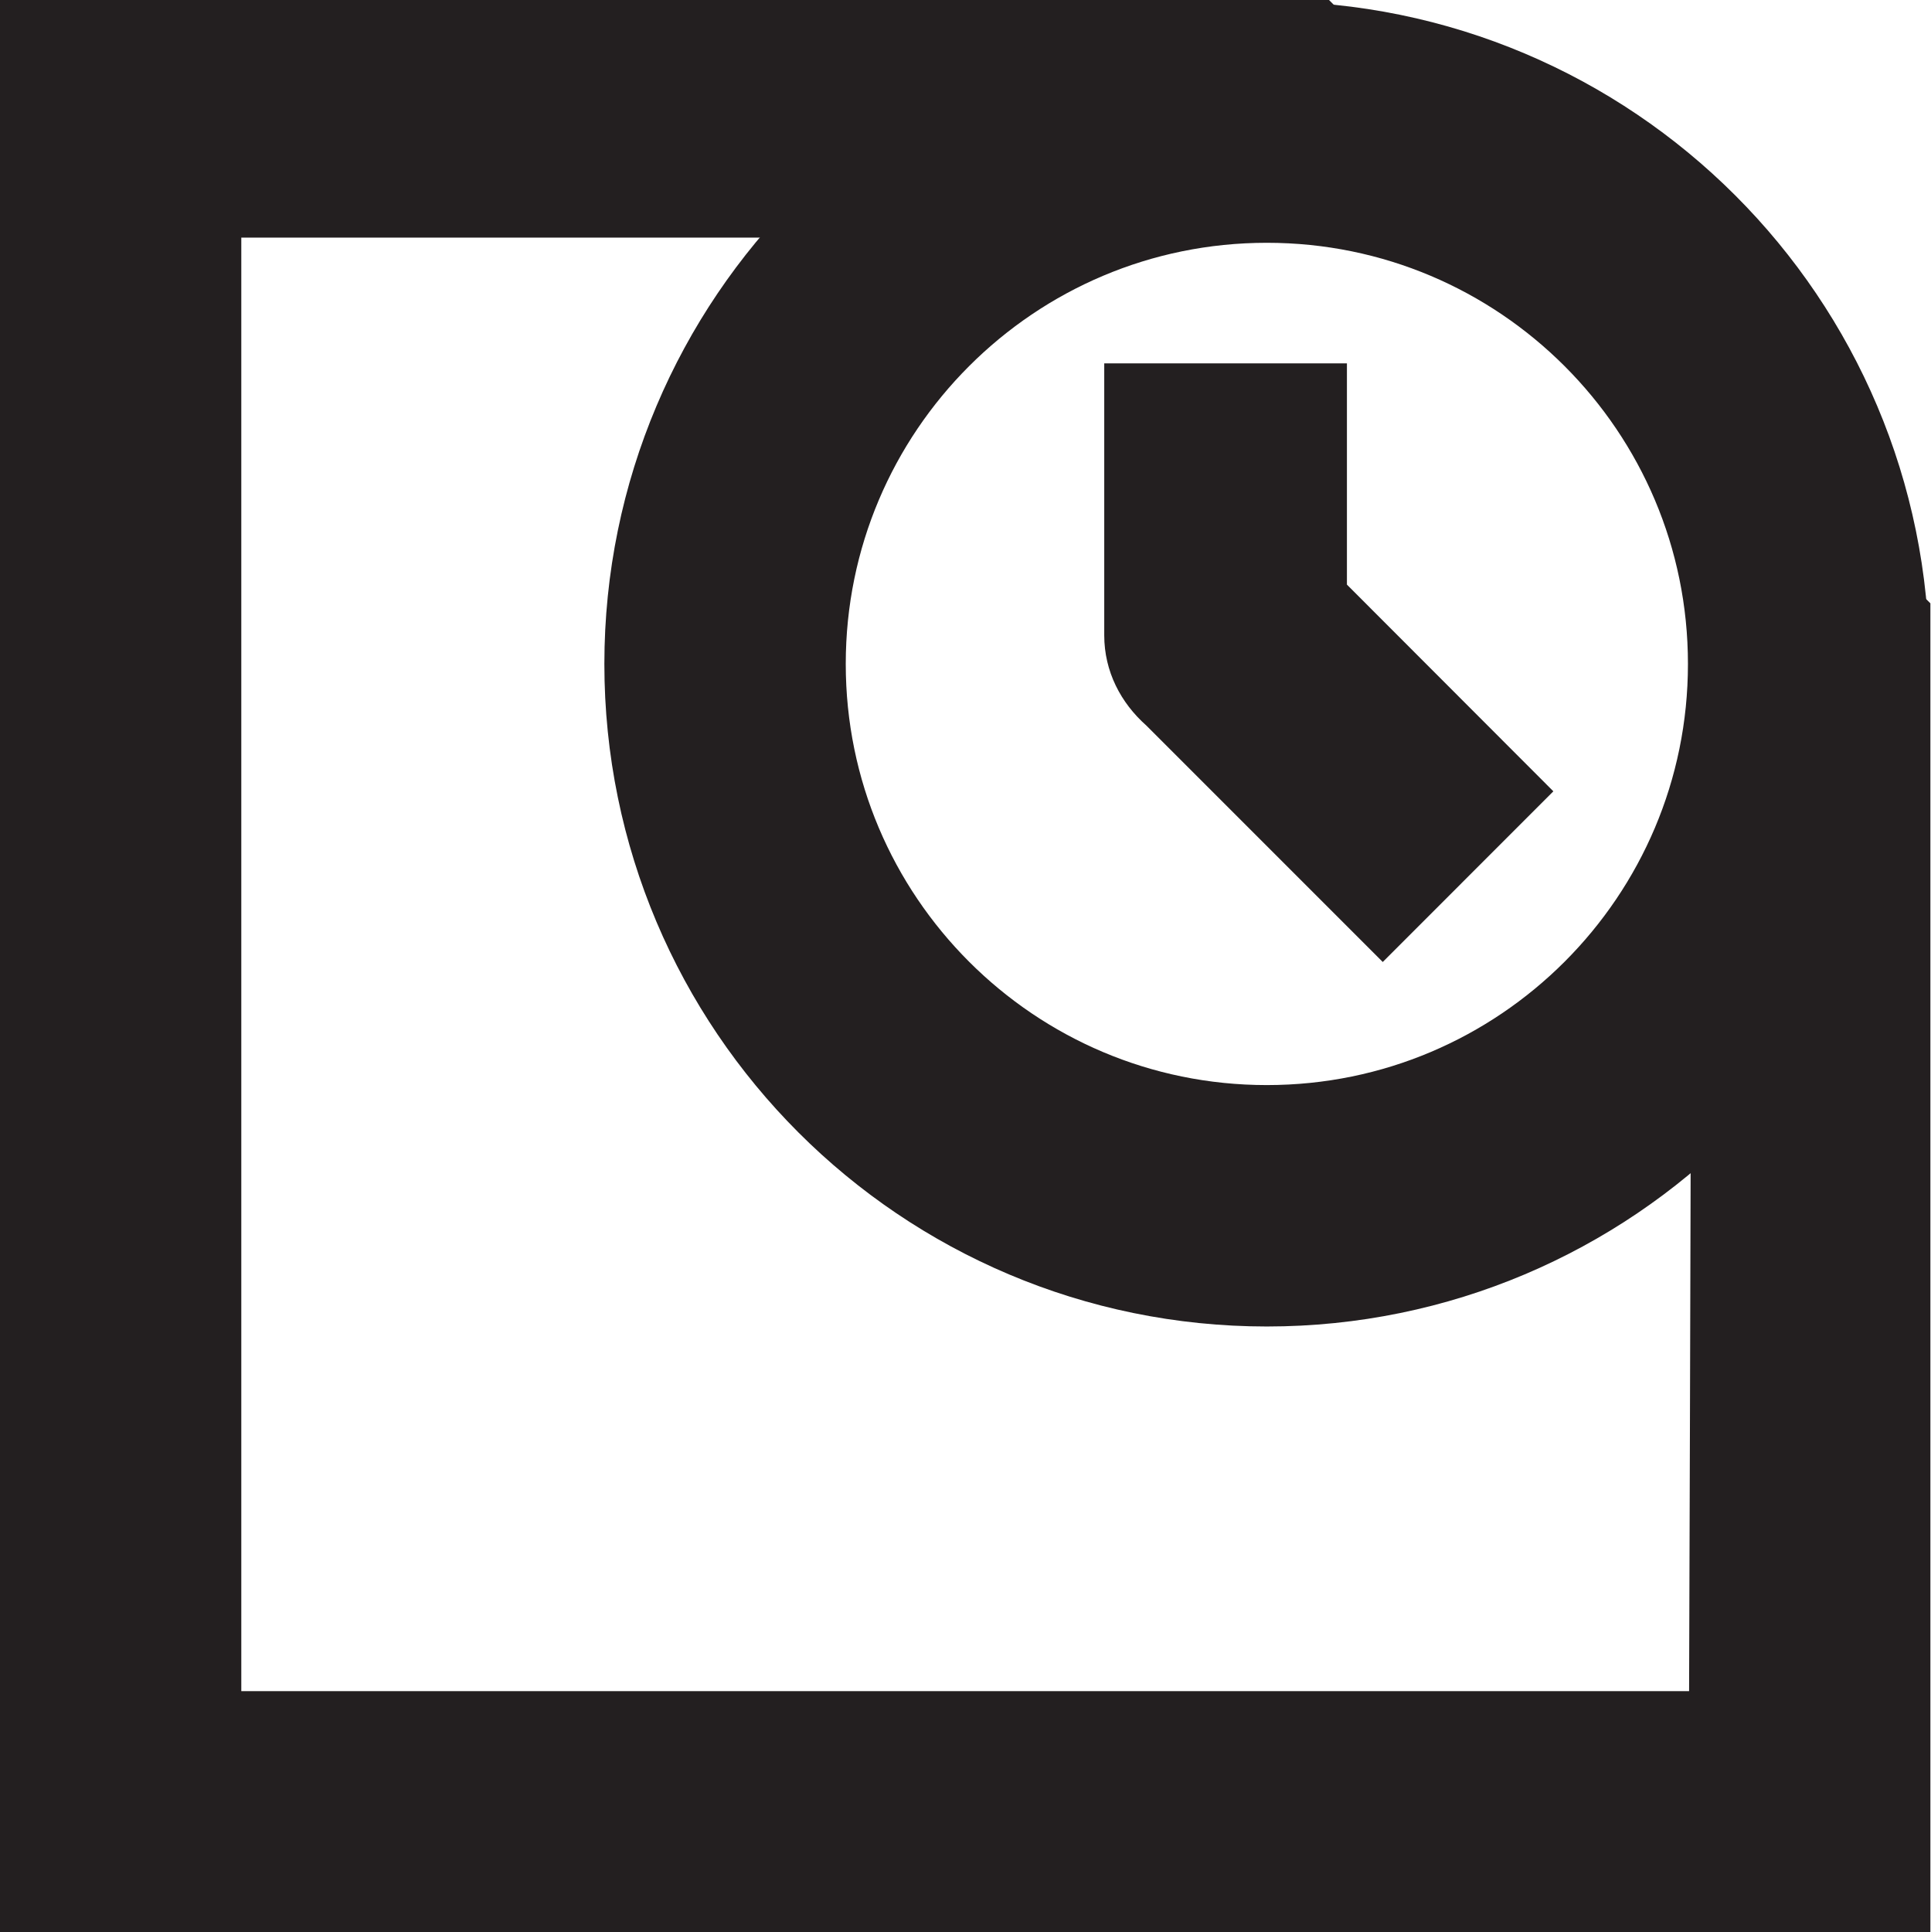
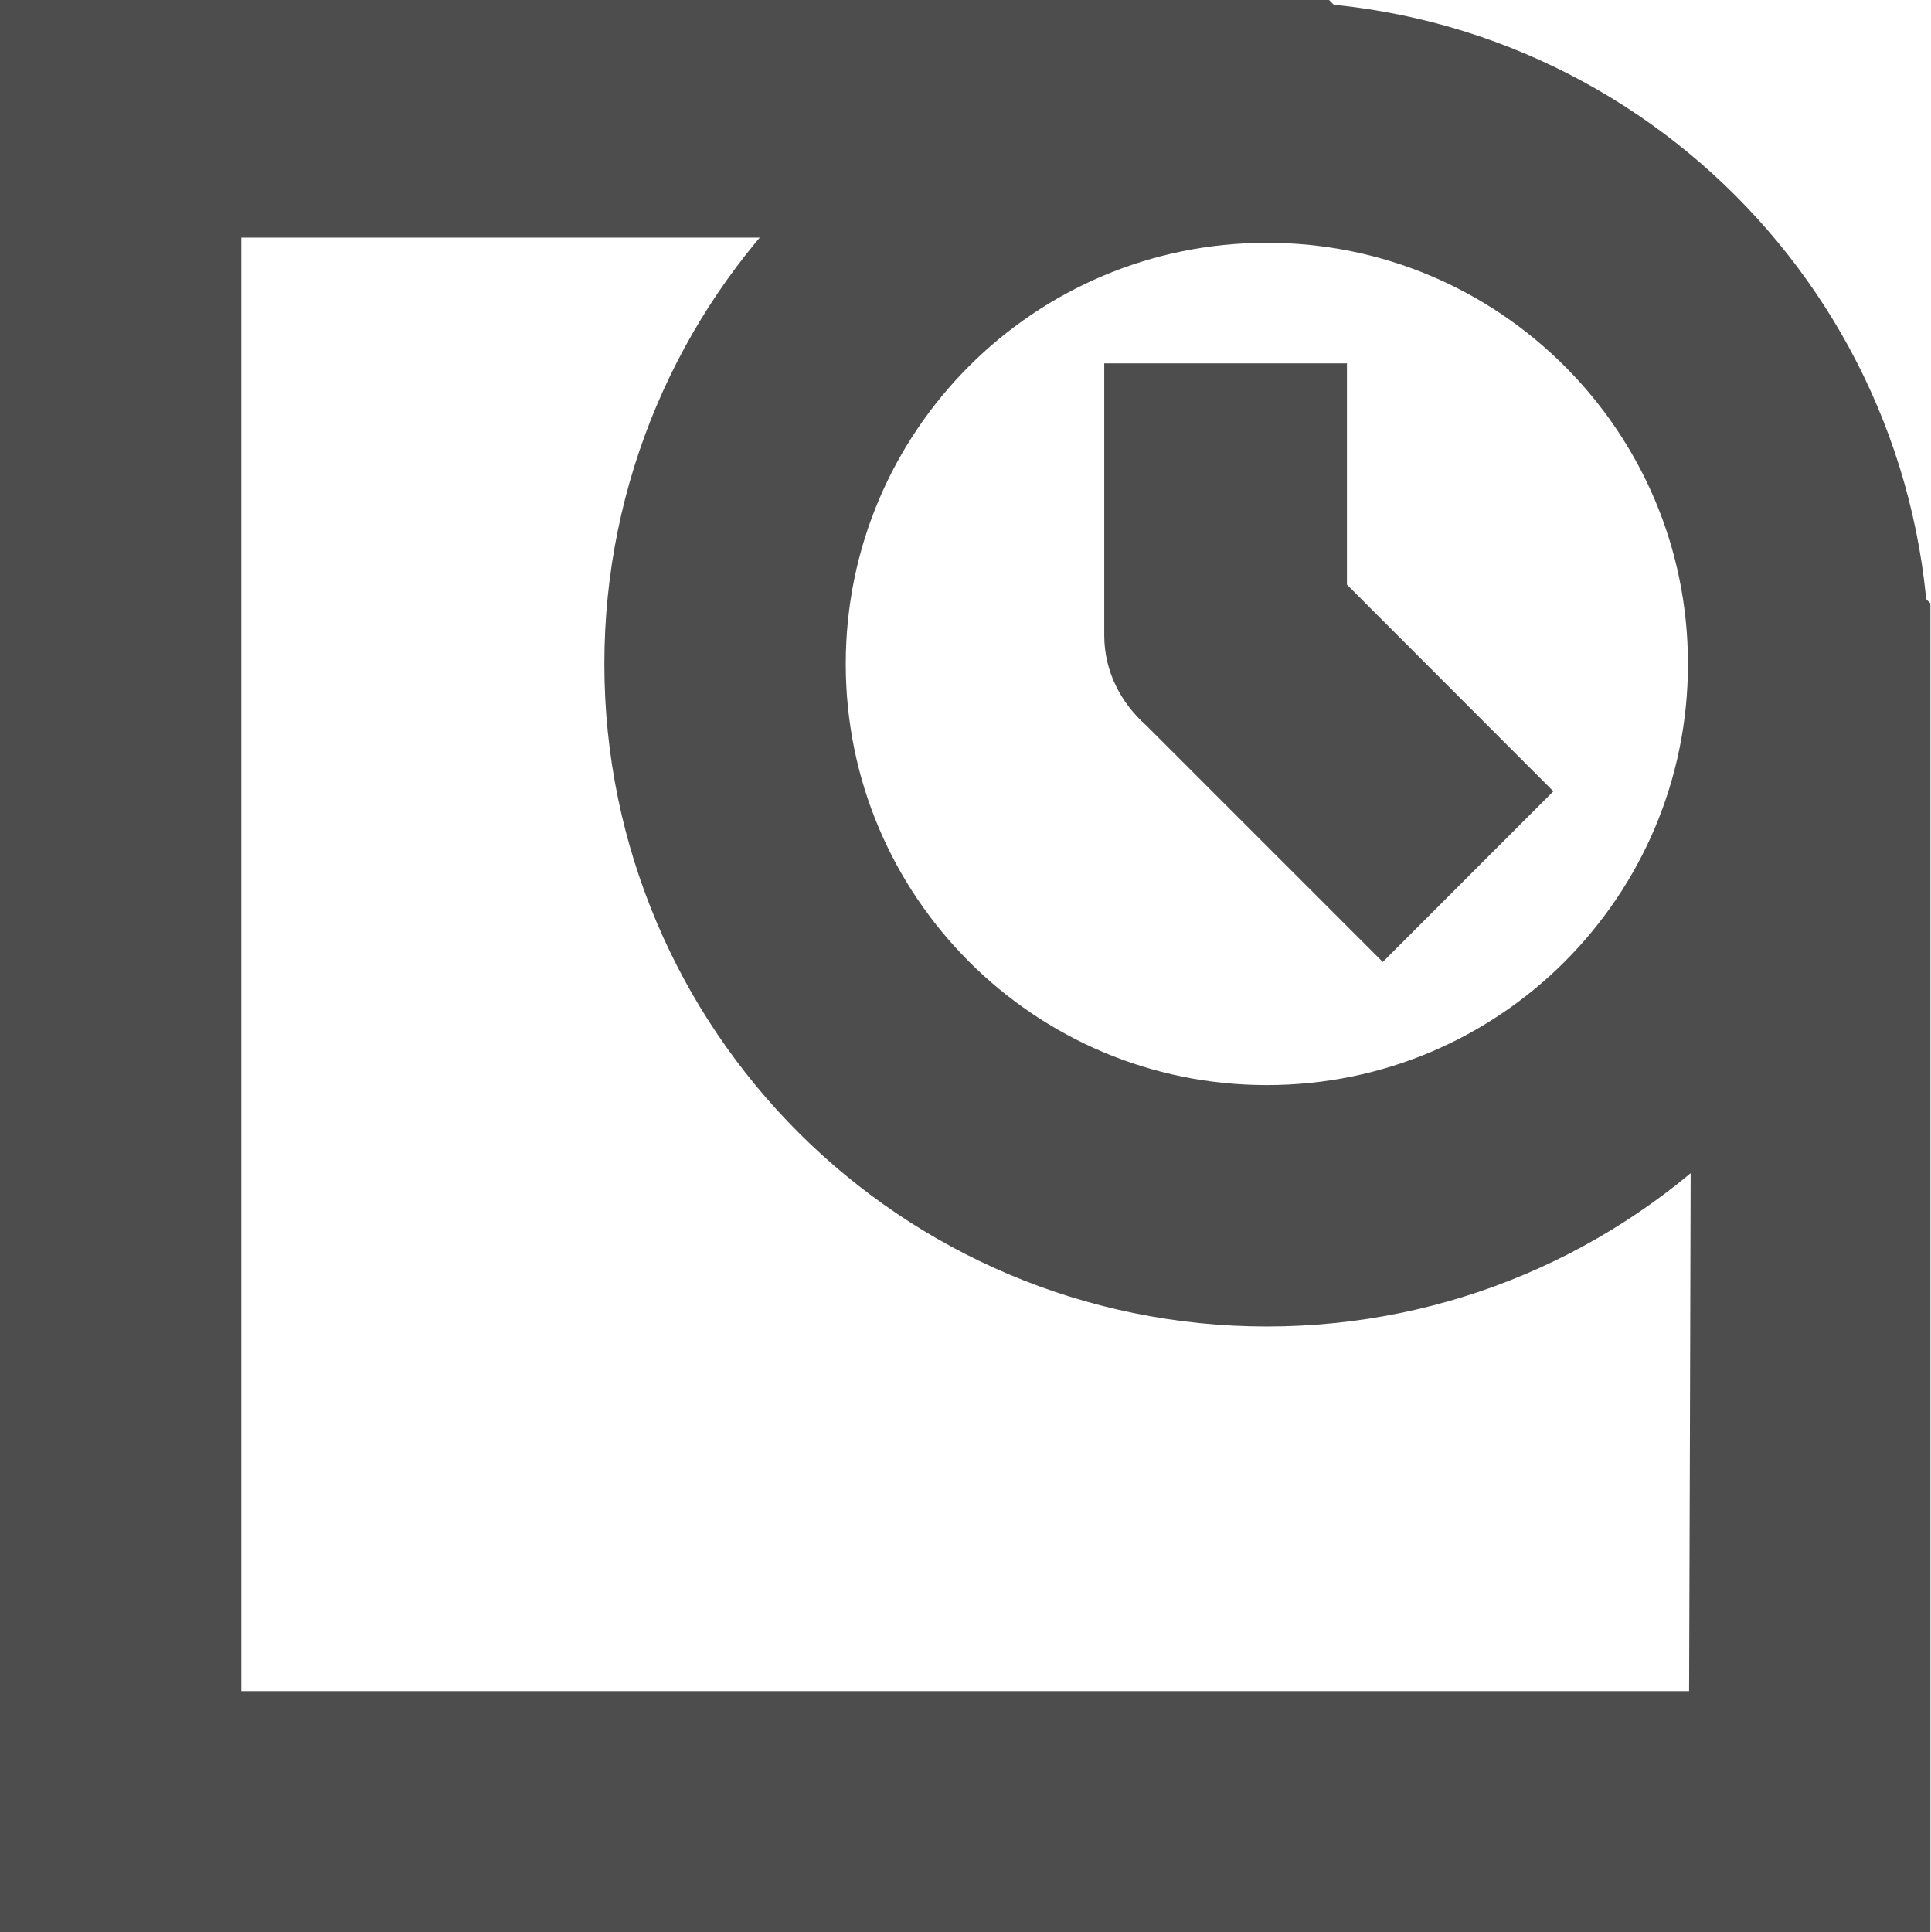
<svg xmlns="http://www.w3.org/2000/svg" version="1.1" id="Layer_1" x="0px" y="0px" width="32px" height="32.023px" viewBox="0 0 32 32.023" style="enable-background:new 0 0 32 32.023;" xml:space="preserve">
  <defs id="defs7" />
-   <path style="fill:#231f20" d="M 0 0 L 0 32.031 L 32 32.031 L 32 10 L 29.062 7.062 C 29.645 8.253 29.969 9.585 29.969 11 C 29.969 13.113 29.252 15.06 28.031 16.594 C 28.028 19.812 28 28.031 28 28.031 L 4 28.031 C 4 28.031 4 6.58 4 3.938 L 15.438 3.938 C 16.966 2.733 18.903 2.031 21 2.031 C 22.425 2.031 23.772 2.347 24.969 2.938 L 22.031 0 L 0 0 z " id="path3" />
-   <path style="fill:#231f20" d="M 25.75,13.116 22.328,9.69 l 0,-3.667 -4.023,0 c 0,3.845 0,4.507 0,4.507 0,0.602 0.277,1.122 0.695,1.493 l 3.922,3.922 z" id="path7" />
-   <path transform="matrix(3.277217,0,0,3.277217,-40.41613,-58.74426)" d="m 21.481,21.283 a 2.74,2.74 0 1 1 -5.481,0 2.74,2.74 0 1 1 5.481,0 z" id="path3005" style="color:#000000;fill:none;stroke:#231f20;stroke-width:1.221;stroke-miterlimit:4;stroke-opacity:1;stroke-dasharray:none;marker:none;visibility:visible;display:inline;overflow:visible;enable-background:accumulate" />
+   <path style="fill:#4d4d4d" d="M 0 0 L 0 32.031 L 32 32.031 L 32 10 L 29.062 7.062 C 29.645 8.253 29.969 9.585 29.969 11 C 29.969 13.113 29.252 15.06 28.031 16.594 C 28.028 19.812 28 28.031 28 28.031 L 4 28.031 C 4 28.031 4 6.58 4 3.938 L 15.438 3.938 C 16.966 2.733 18.903 2.031 21 2.031 C 22.425 2.031 23.772 2.347 24.969 2.938 L 22.031 0 L 0 0 z " id="path3" />
+   <path style="fill:#4d4d4d" d="M 25.75,13.116 22.328,9.69 l 0,-3.667 -4.023,0 c 0,3.845 0,4.507 0,4.507 0,0.602 0.277,1.122 0.695,1.493 l 3.922,3.922 z" id="path7" />
+   <path transform="matrix(3.277217,0,0,3.277217,-40.41613,-58.74426)" d="m 21.481,21.283 a 2.74,2.74 0 1 1 -5.481,0 2.74,2.74 0 1 1 5.481,0 z" id="path3005" style="color:#000000;fill:none;stroke:#4d4d4d;stroke-width:1.221;stroke-miterlimit:4;stroke-opacity:1;stroke-dasharray:none;marker:none;visibility:visible;display:inline;overflow:visible;enable-background:accumulate" />
</svg>
